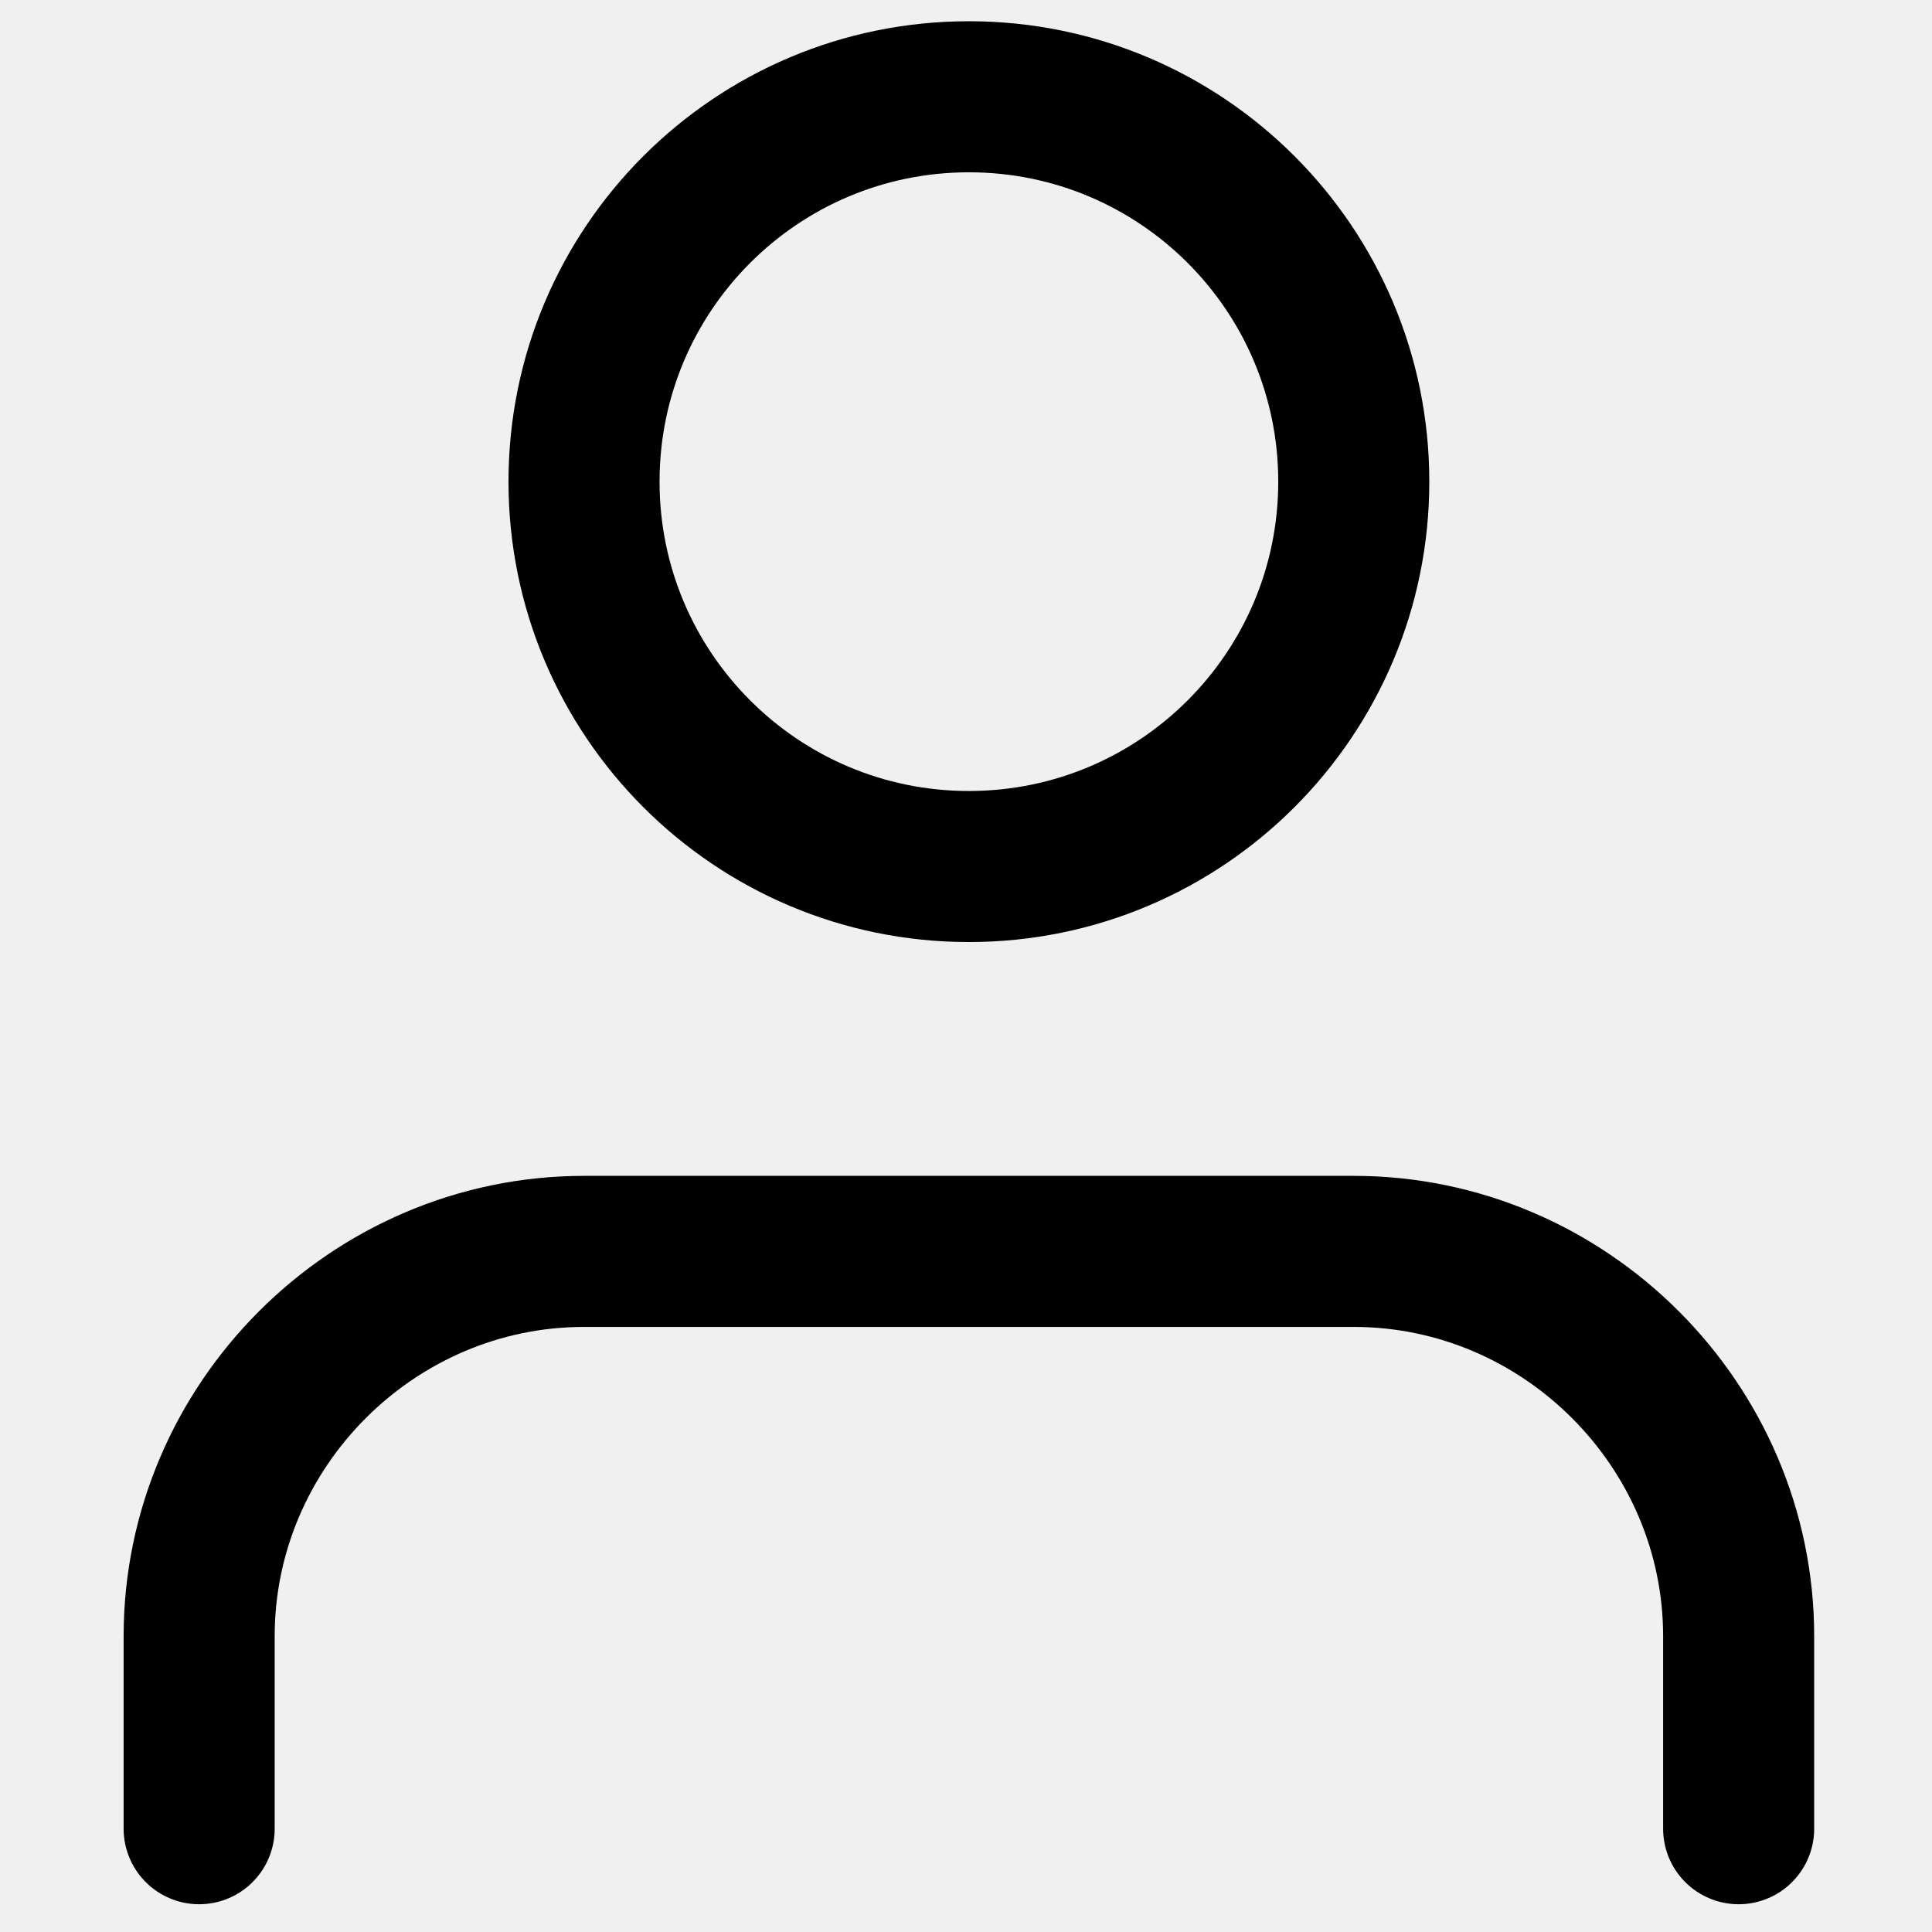
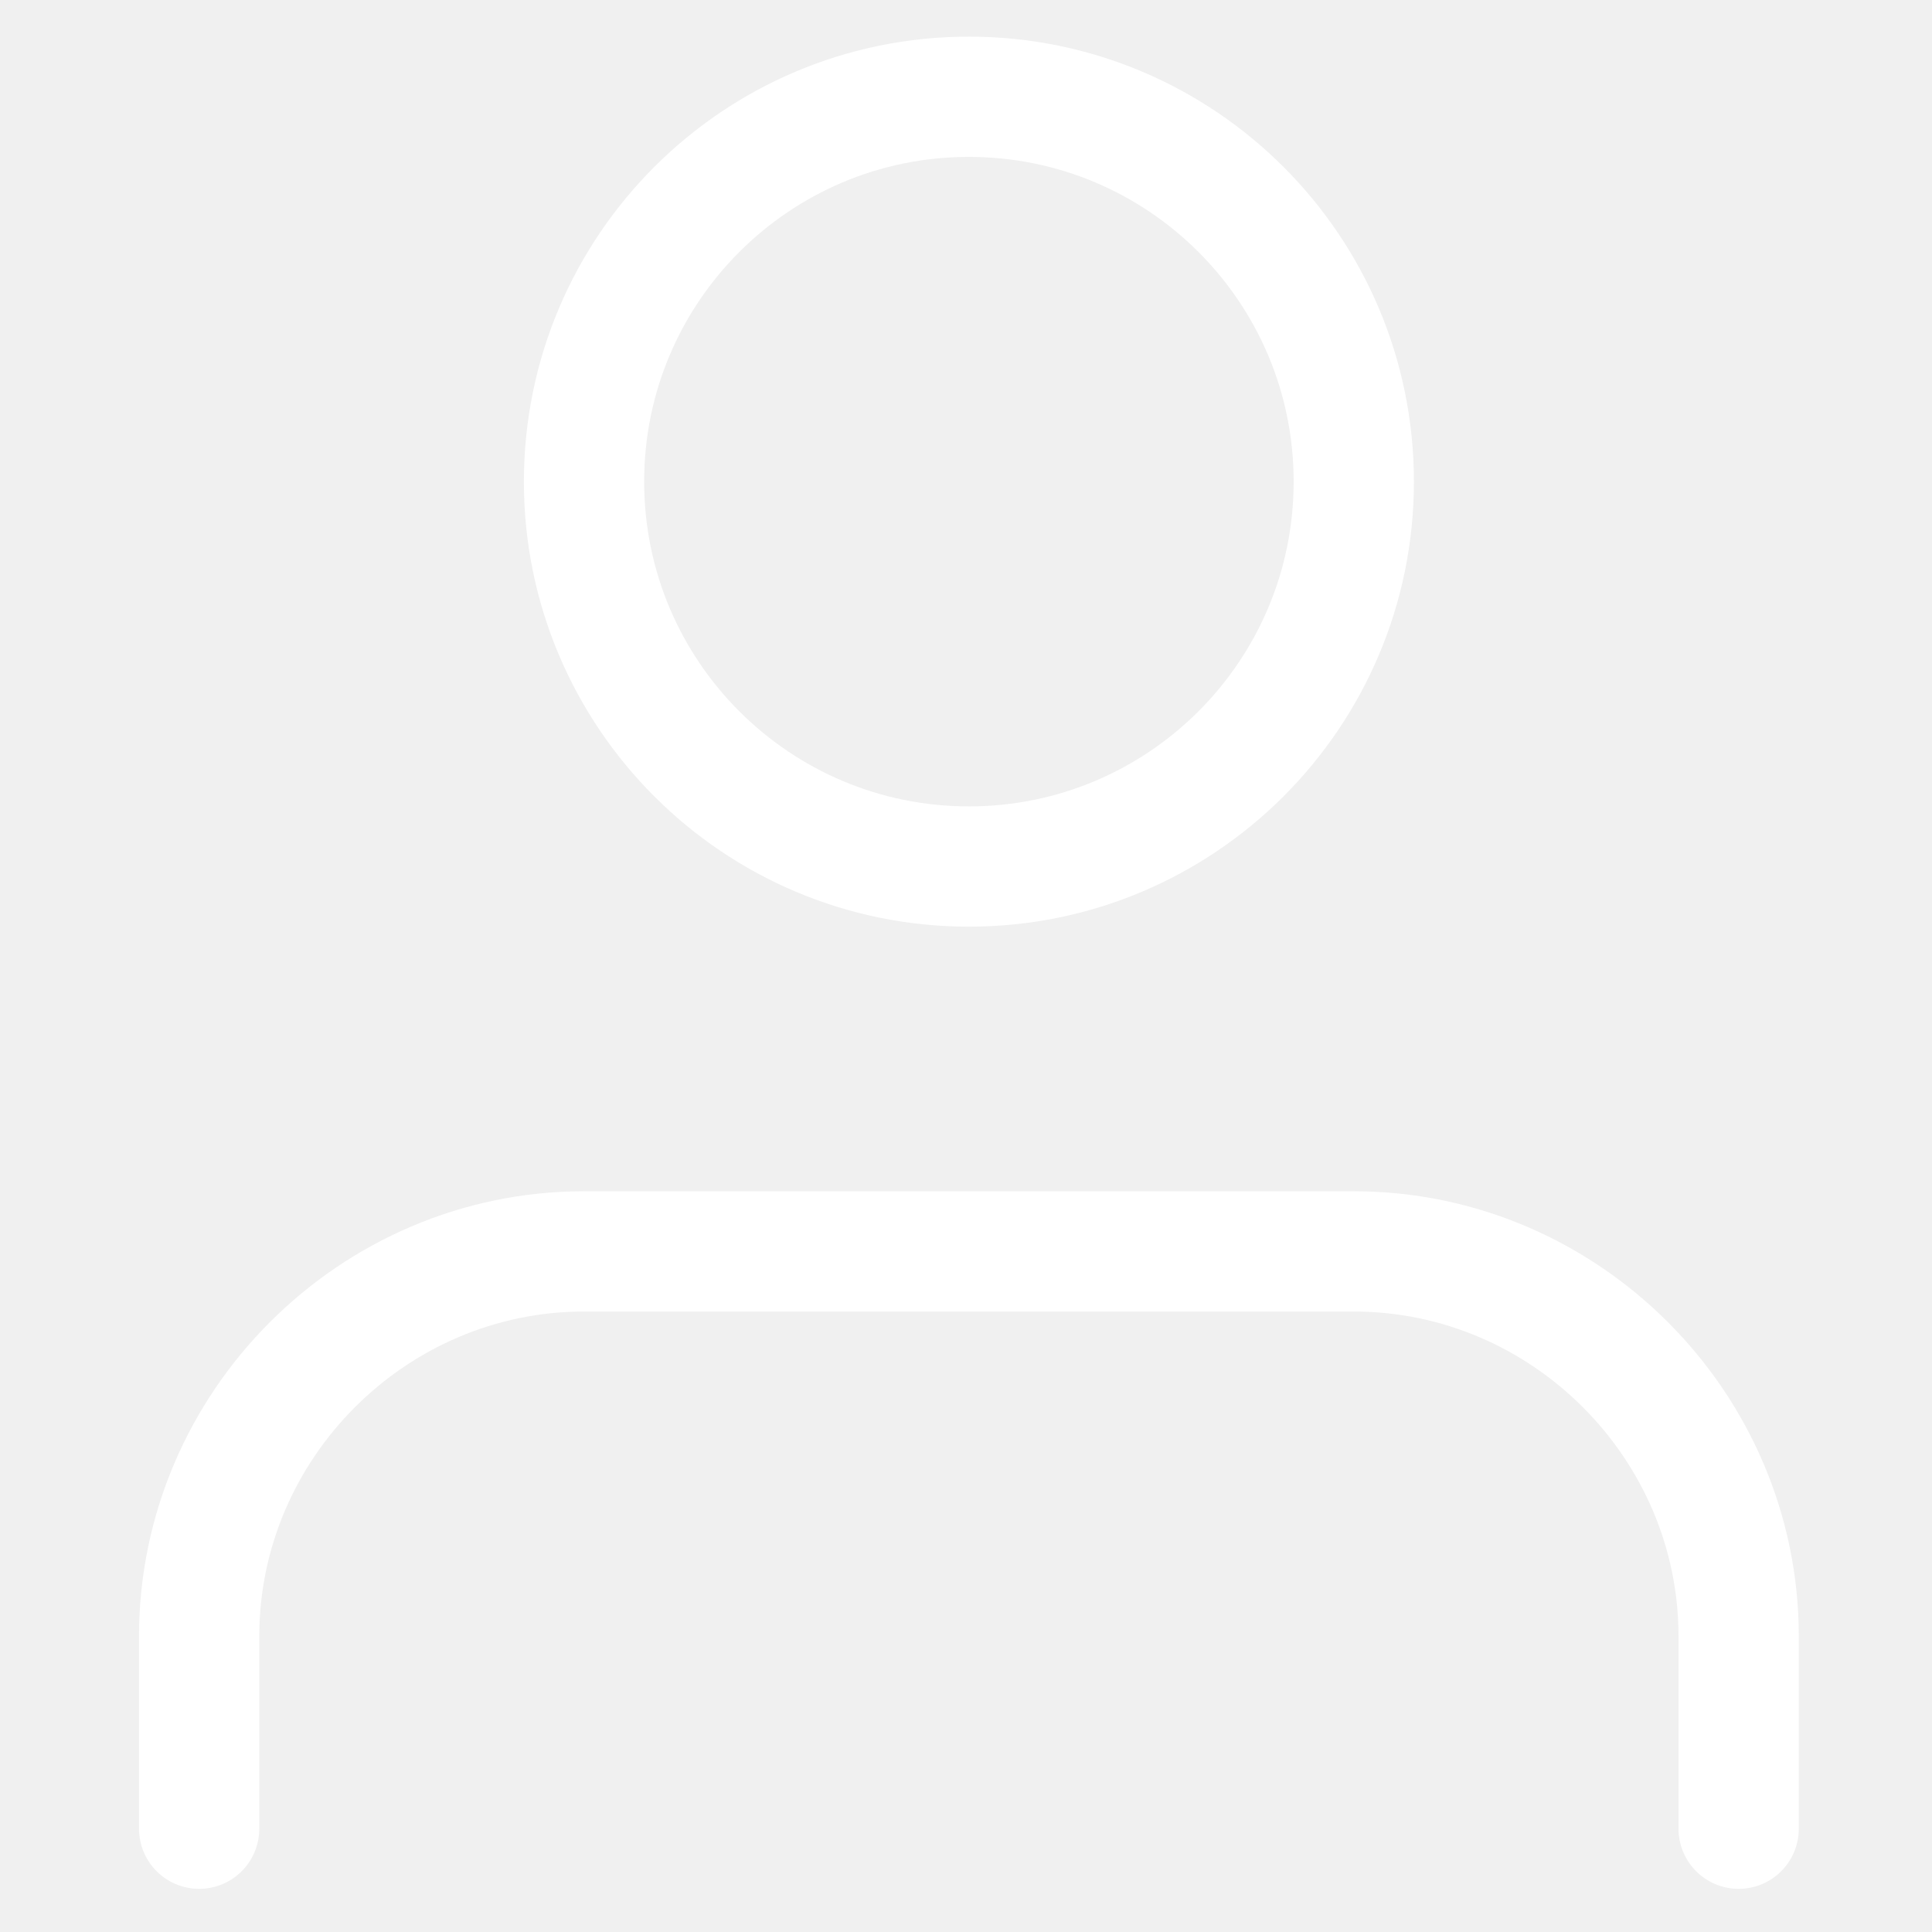
- <svg xmlns="http://www.w3.org/2000/svg" width="100%" height="100%" viewBox="0 0 64 64" xml:space="preserve" style="fill-rule:evenodd;clip-rule:evenodd;stroke-linecap:round;stroke-linejoin:round;">
-   <g transform="matrix(3.18737,0,0,3.18737,-6.15237,-6.35643)">
-     <path d="M20,21L20,19C20,16.806 18.194,15 16,15L8,15C5.806,15 4,16.806 4,19L4,21" style="fill:none;fill-rule:nonzero;stroke:black;stroke-width:1.57px;" />
-   </g>
-   <g transform="matrix(3.18737,0,0,3.18737,-6.15237,-6.35643)">
-     <circle cx="12" cy="7" r="4" style="fill:none;stroke:black;stroke-width:1.57px;" />
+ <svg xmlns="http://www.w3.org/2000/svg" width="100%" height="100%" viewBox="0 0 64 64" version="1.1" xml:space="preserve" style="fill-rule:evenodd;clip-rule:evenodd;stroke-linecap:round;stroke-linejoin:round;">
+   <g id="user">
+     <g transform="matrix(3.18737,0,0,3.18737,-6.15237,-6.35643)">
+       <path d="M20,21L20,19C20,16.806 18.194,15 16,15L8,15C5.806,15 4,16.806 4,19L4,21" style="fill:none;fill-rule:nonzero;stroke:white;stroke-width:1.25px;" />
+     </g>
+     <g transform="matrix(3.18737,0,0,3.18737,-6.15237,-6.35643)">
+       <circle cx="12" cy="7" r="4" style="fill:none;stroke:white;stroke-width:1.25px;" />
+     </g>
  </g>
</svg>
